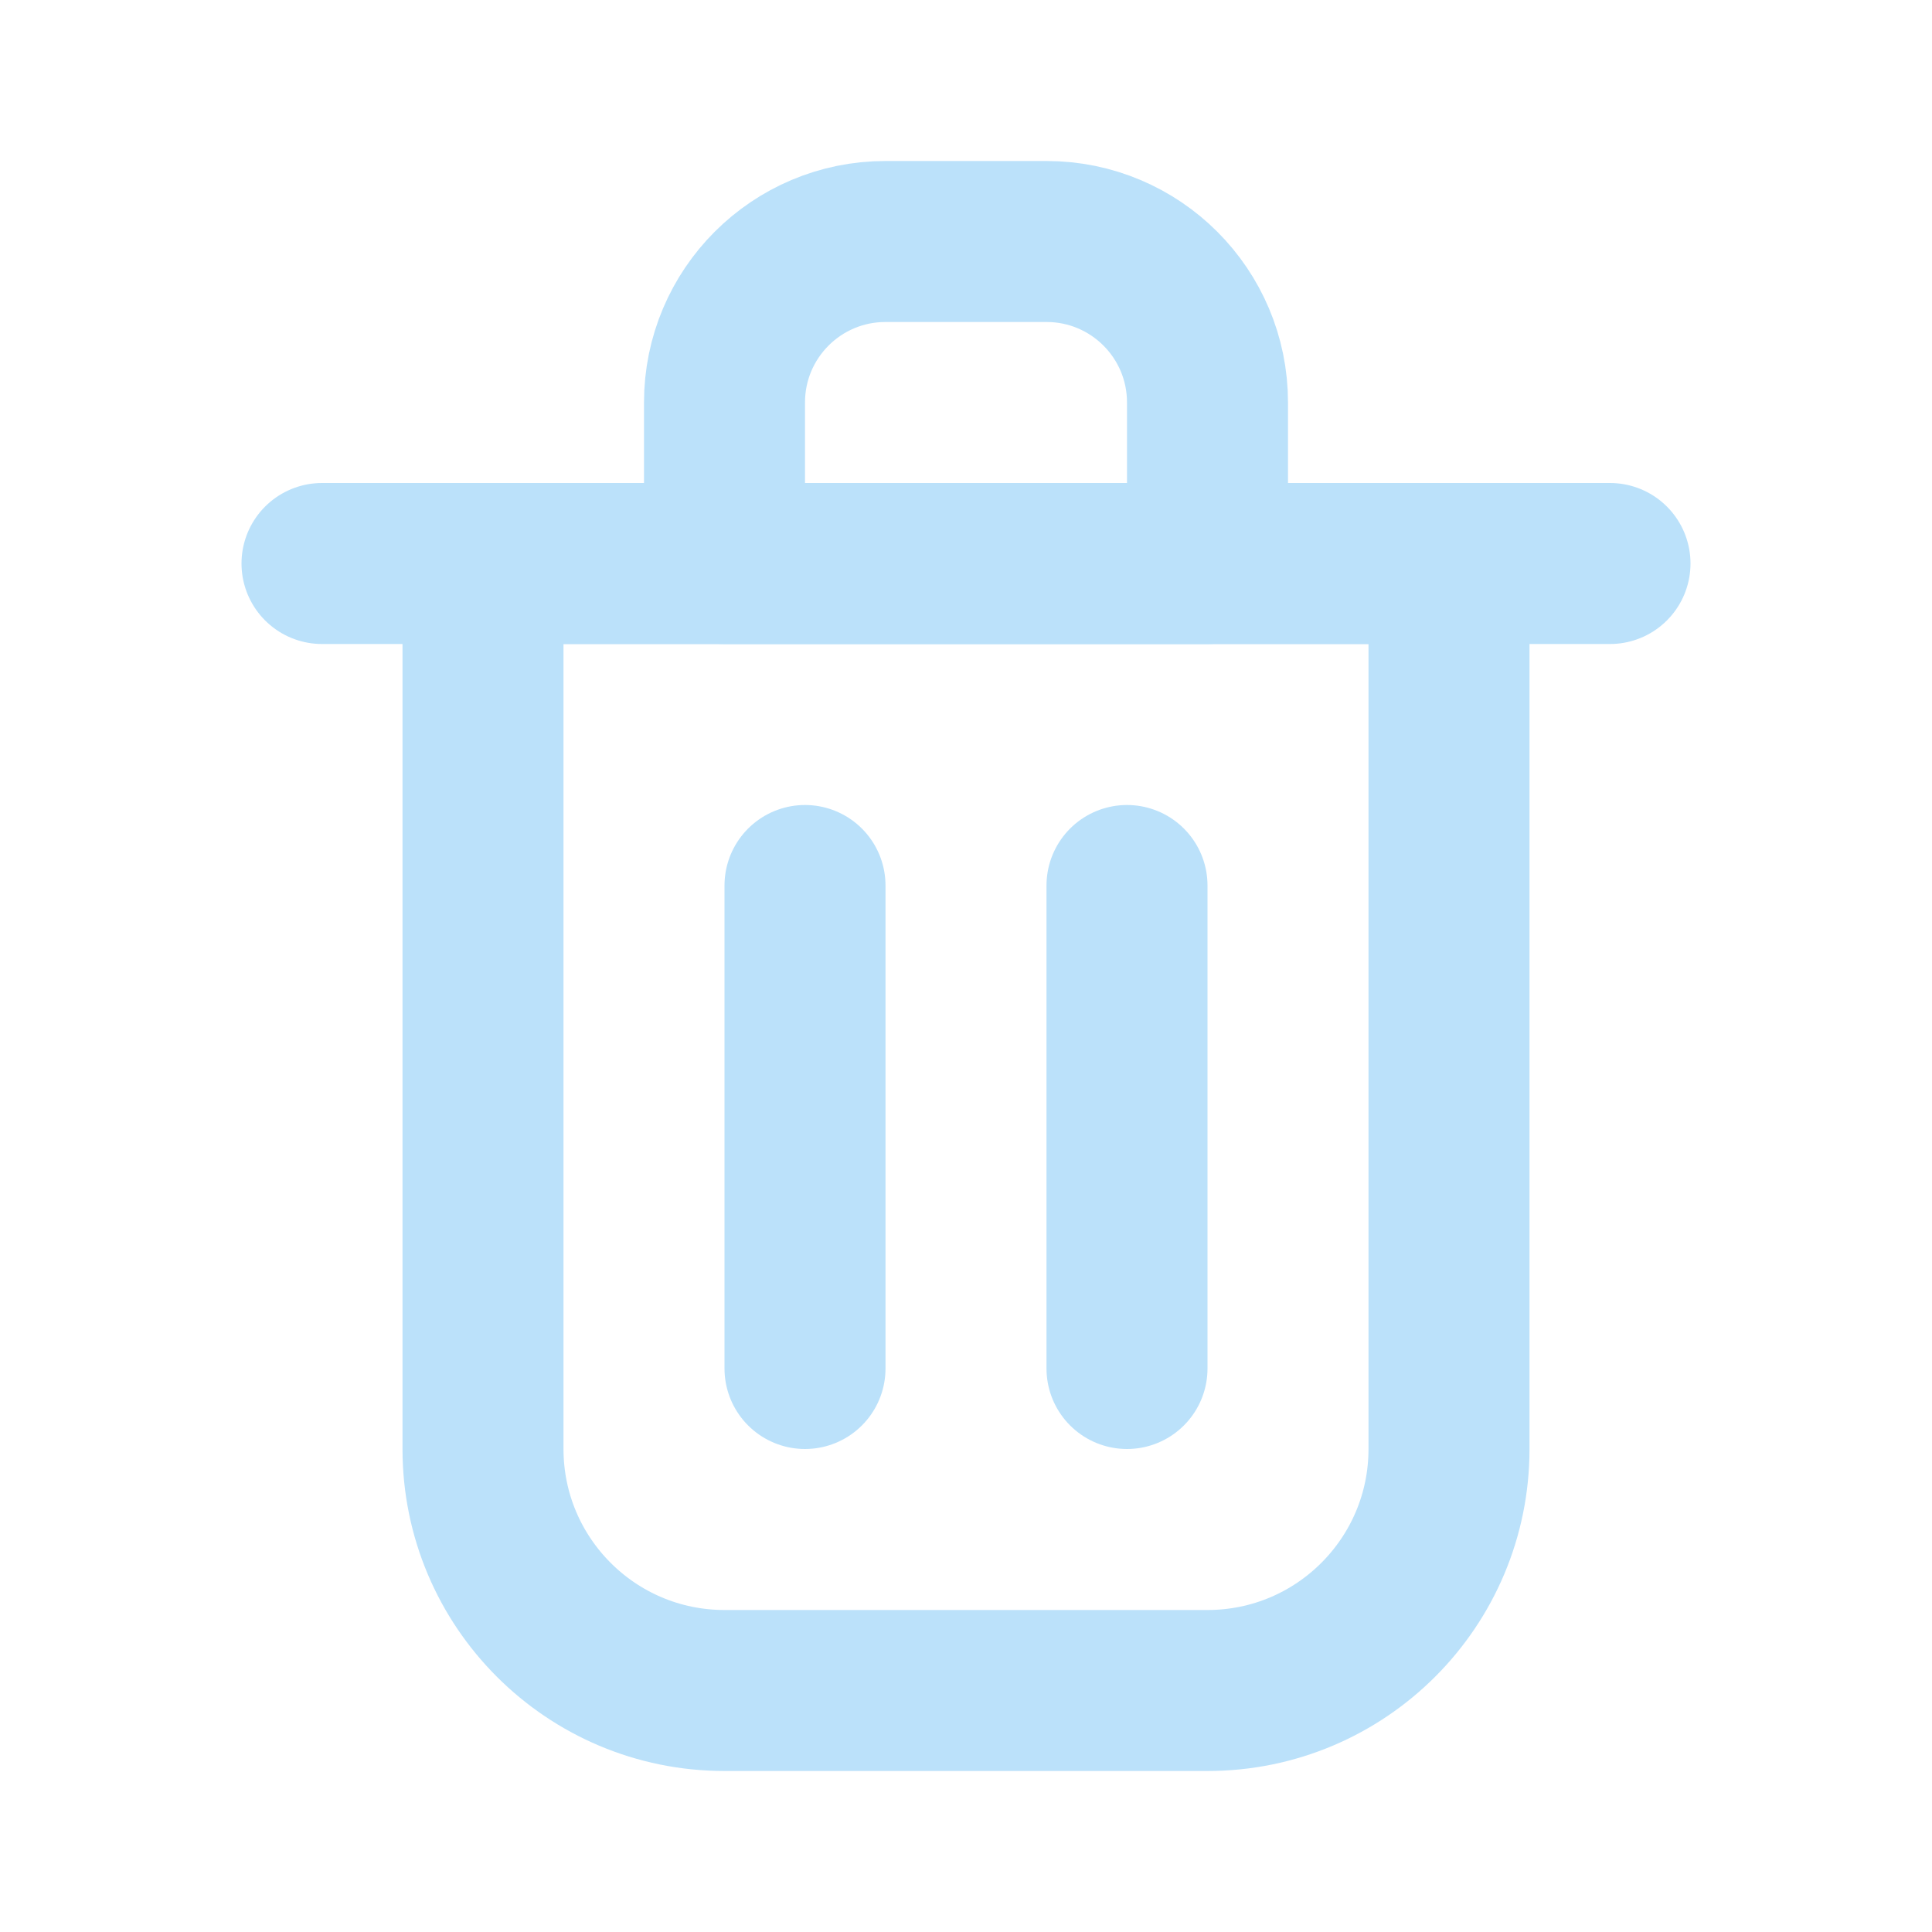
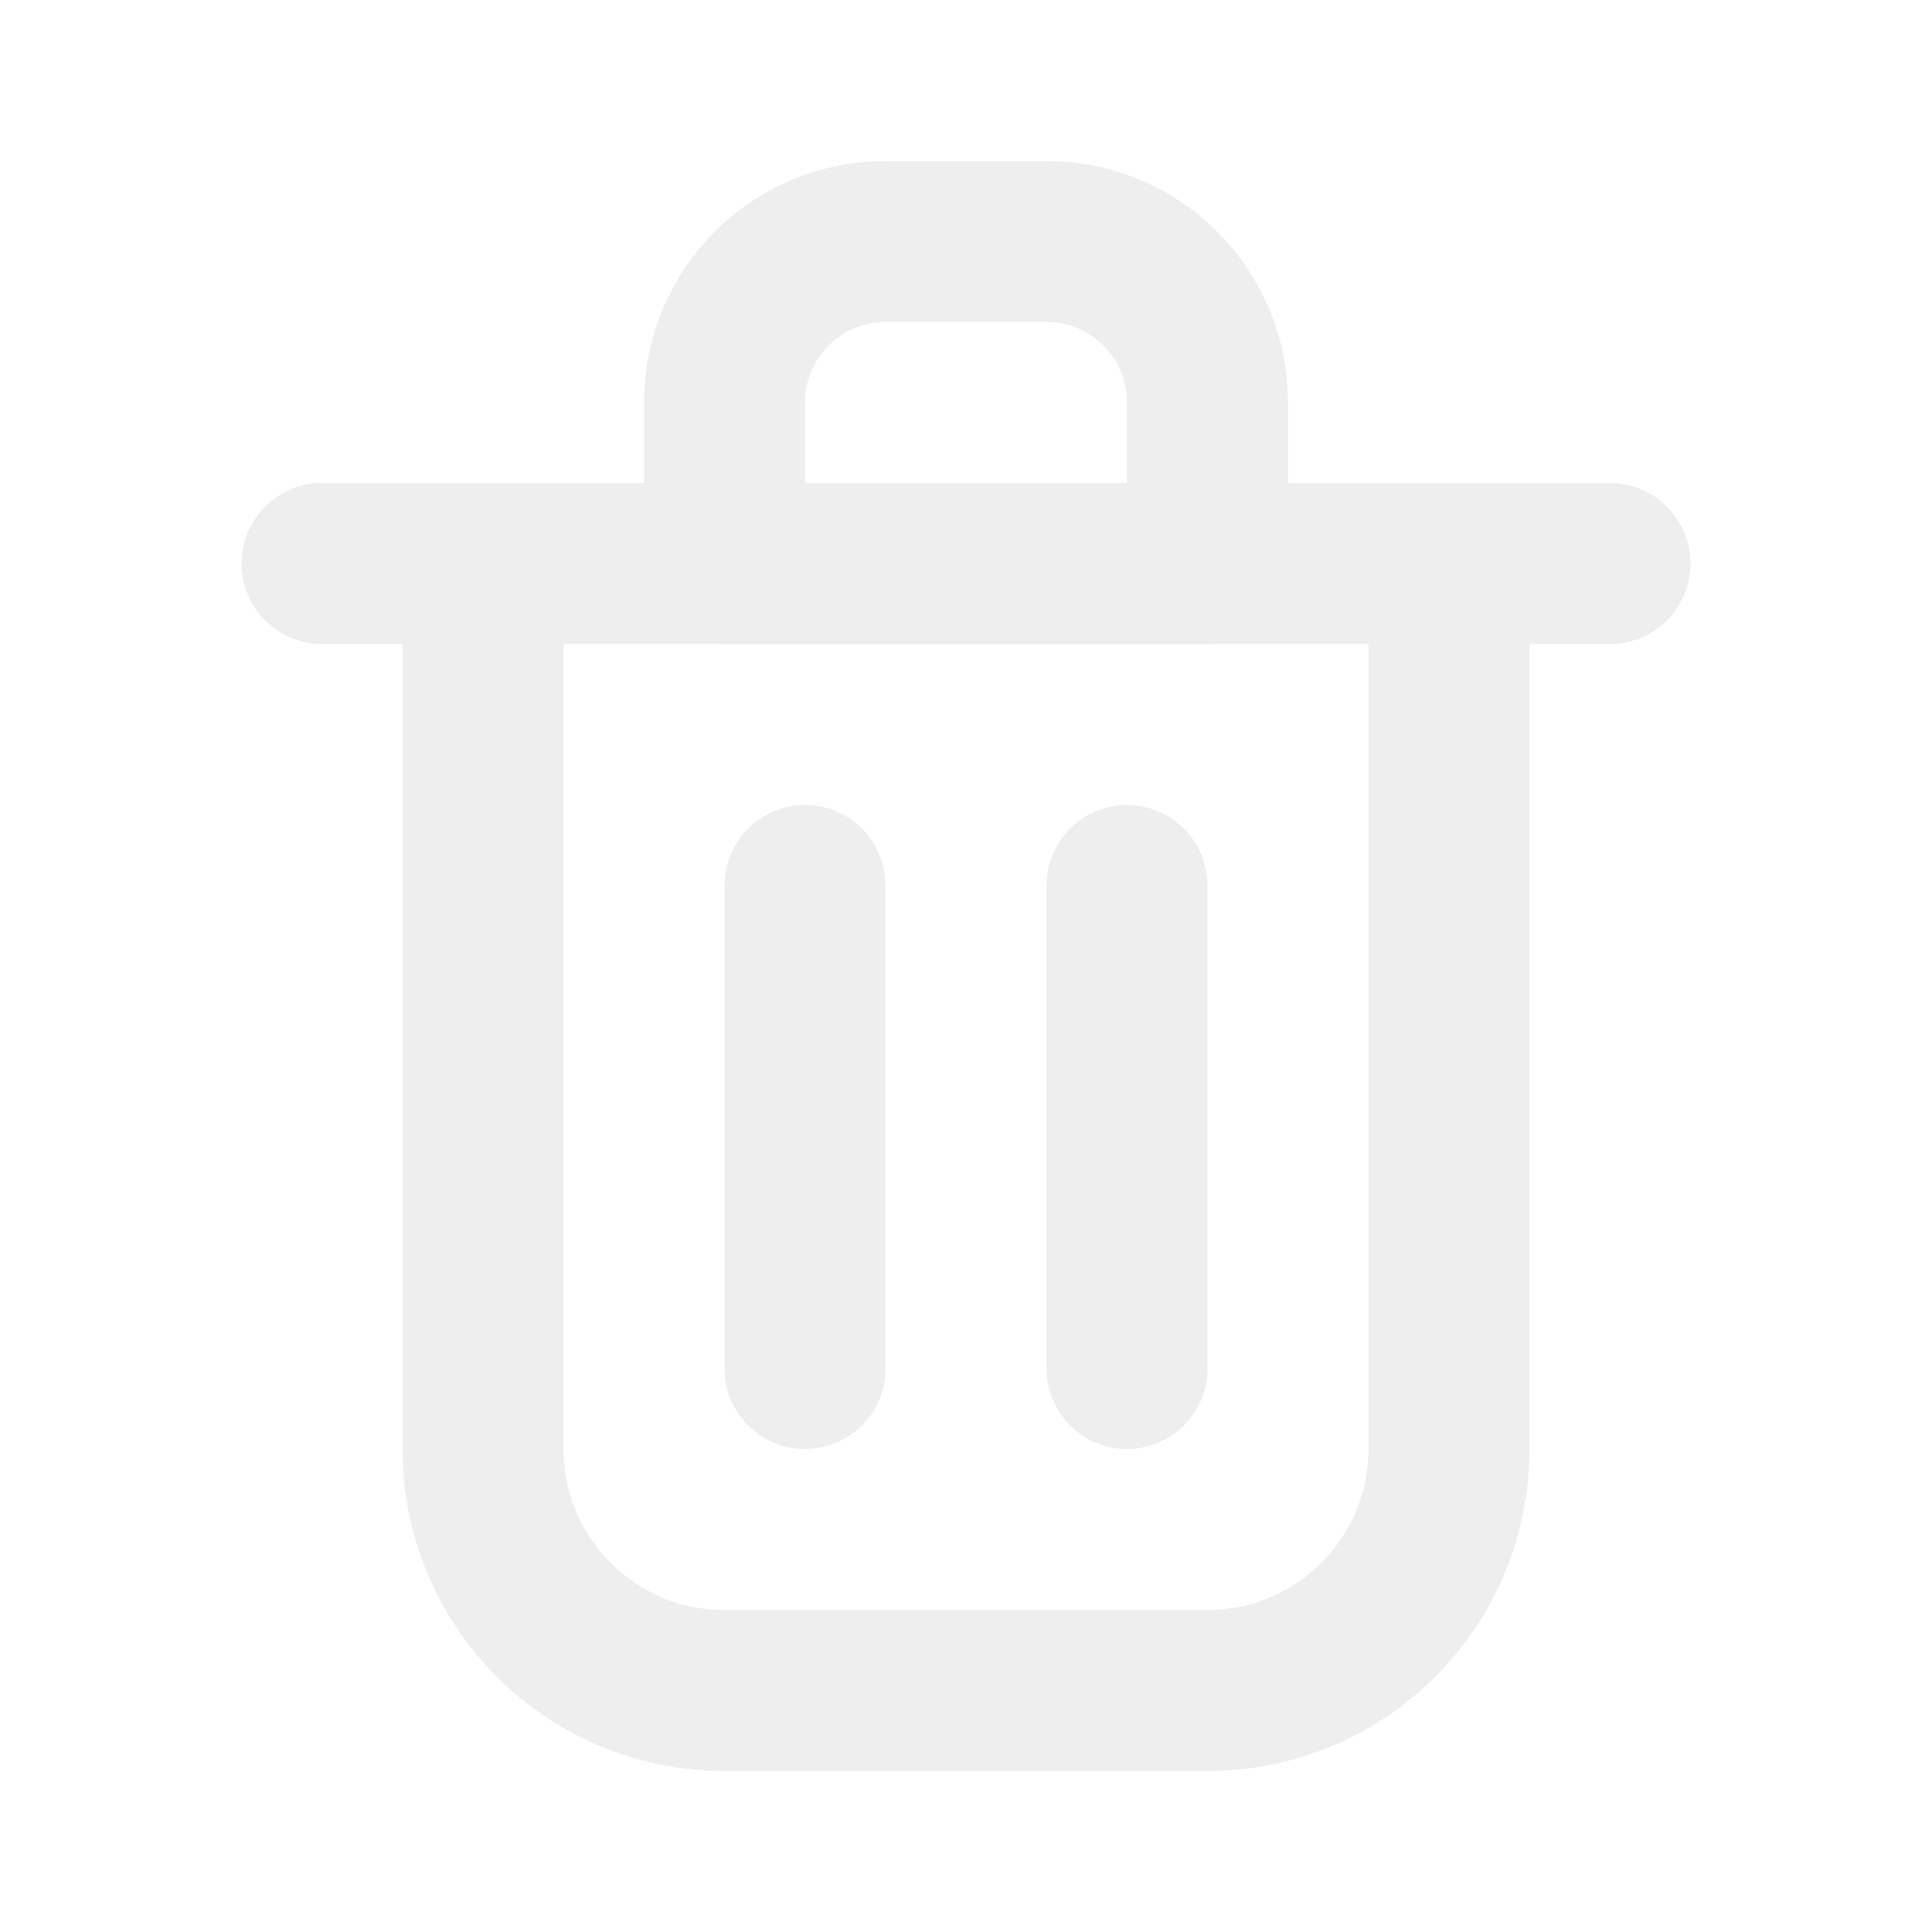
<svg xmlns="http://www.w3.org/2000/svg" width="800px" height="800px" viewBox="0 0 24 24" fill="none">
  <g id="SVGRepo_bgCarrier" stroke-width="0" />
  <g id="SVGRepo_tracerCarrier" stroke-linecap="round" stroke-linejoin="round" />
  <g id="SVGRepo_iconCarrier">
-     <path d="M10 11V17" stroke="#BBE1FA" stroke-width="2" stroke-linecap="round" stroke-linejoin="round" />
-     <path d="M14 11V17" stroke="#BBE1FA" stroke-width="2" stroke-linecap="round" stroke-linejoin="round" />
-     <path d="M4 7H20" stroke="#BBE1FA" stroke-width="2" stroke-linecap="round" stroke-linejoin="round" />
-     <path d="M6 7H12H18V18C18 19.657 16.657 21 15 21H9C7.343 21 6 19.657 6 18V7Z" stroke="#BBE1FA" stroke-width="2" stroke-linecap="round" stroke-linejoin="round" />
-     <path d="M9 5C9 3.895 9.895 3 11 3H13C14.105 3 15 3.895 15 5V7H9V5Z" stroke="#BBE1FA" stroke-width="2" stroke-linecap="round" stroke-linejoin="round" />
+     <path d="M10 11V17" stroke="#EEEEEE" stroke-width="2" stroke-linecap="round" stroke-linejoin="round" />
+     <path d="M14 11V17" stroke="#EEEEEE" stroke-width="2" stroke-linecap="round" stroke-linejoin="round" />
+     <path d="M4 7H20" stroke="#EEEEEE" stroke-width="2" stroke-linecap="round" stroke-linejoin="round" />
+     <path d="M6 7H12H18V18C18 19.657 16.657 21 15 21H9C7.343 21 6 19.657 6 18V7Z" stroke="#EEEEEE" stroke-width="2" stroke-linecap="round" stroke-linejoin="round" />
+     <path d="M9 5C9 3.895 9.895 3 11 3H13C14.105 3 15 3.895 15 5V7H9V5Z" stroke="#EEEEEE" stroke-width="2" stroke-linecap="round" stroke-linejoin="round" />
  </g>
</svg>
